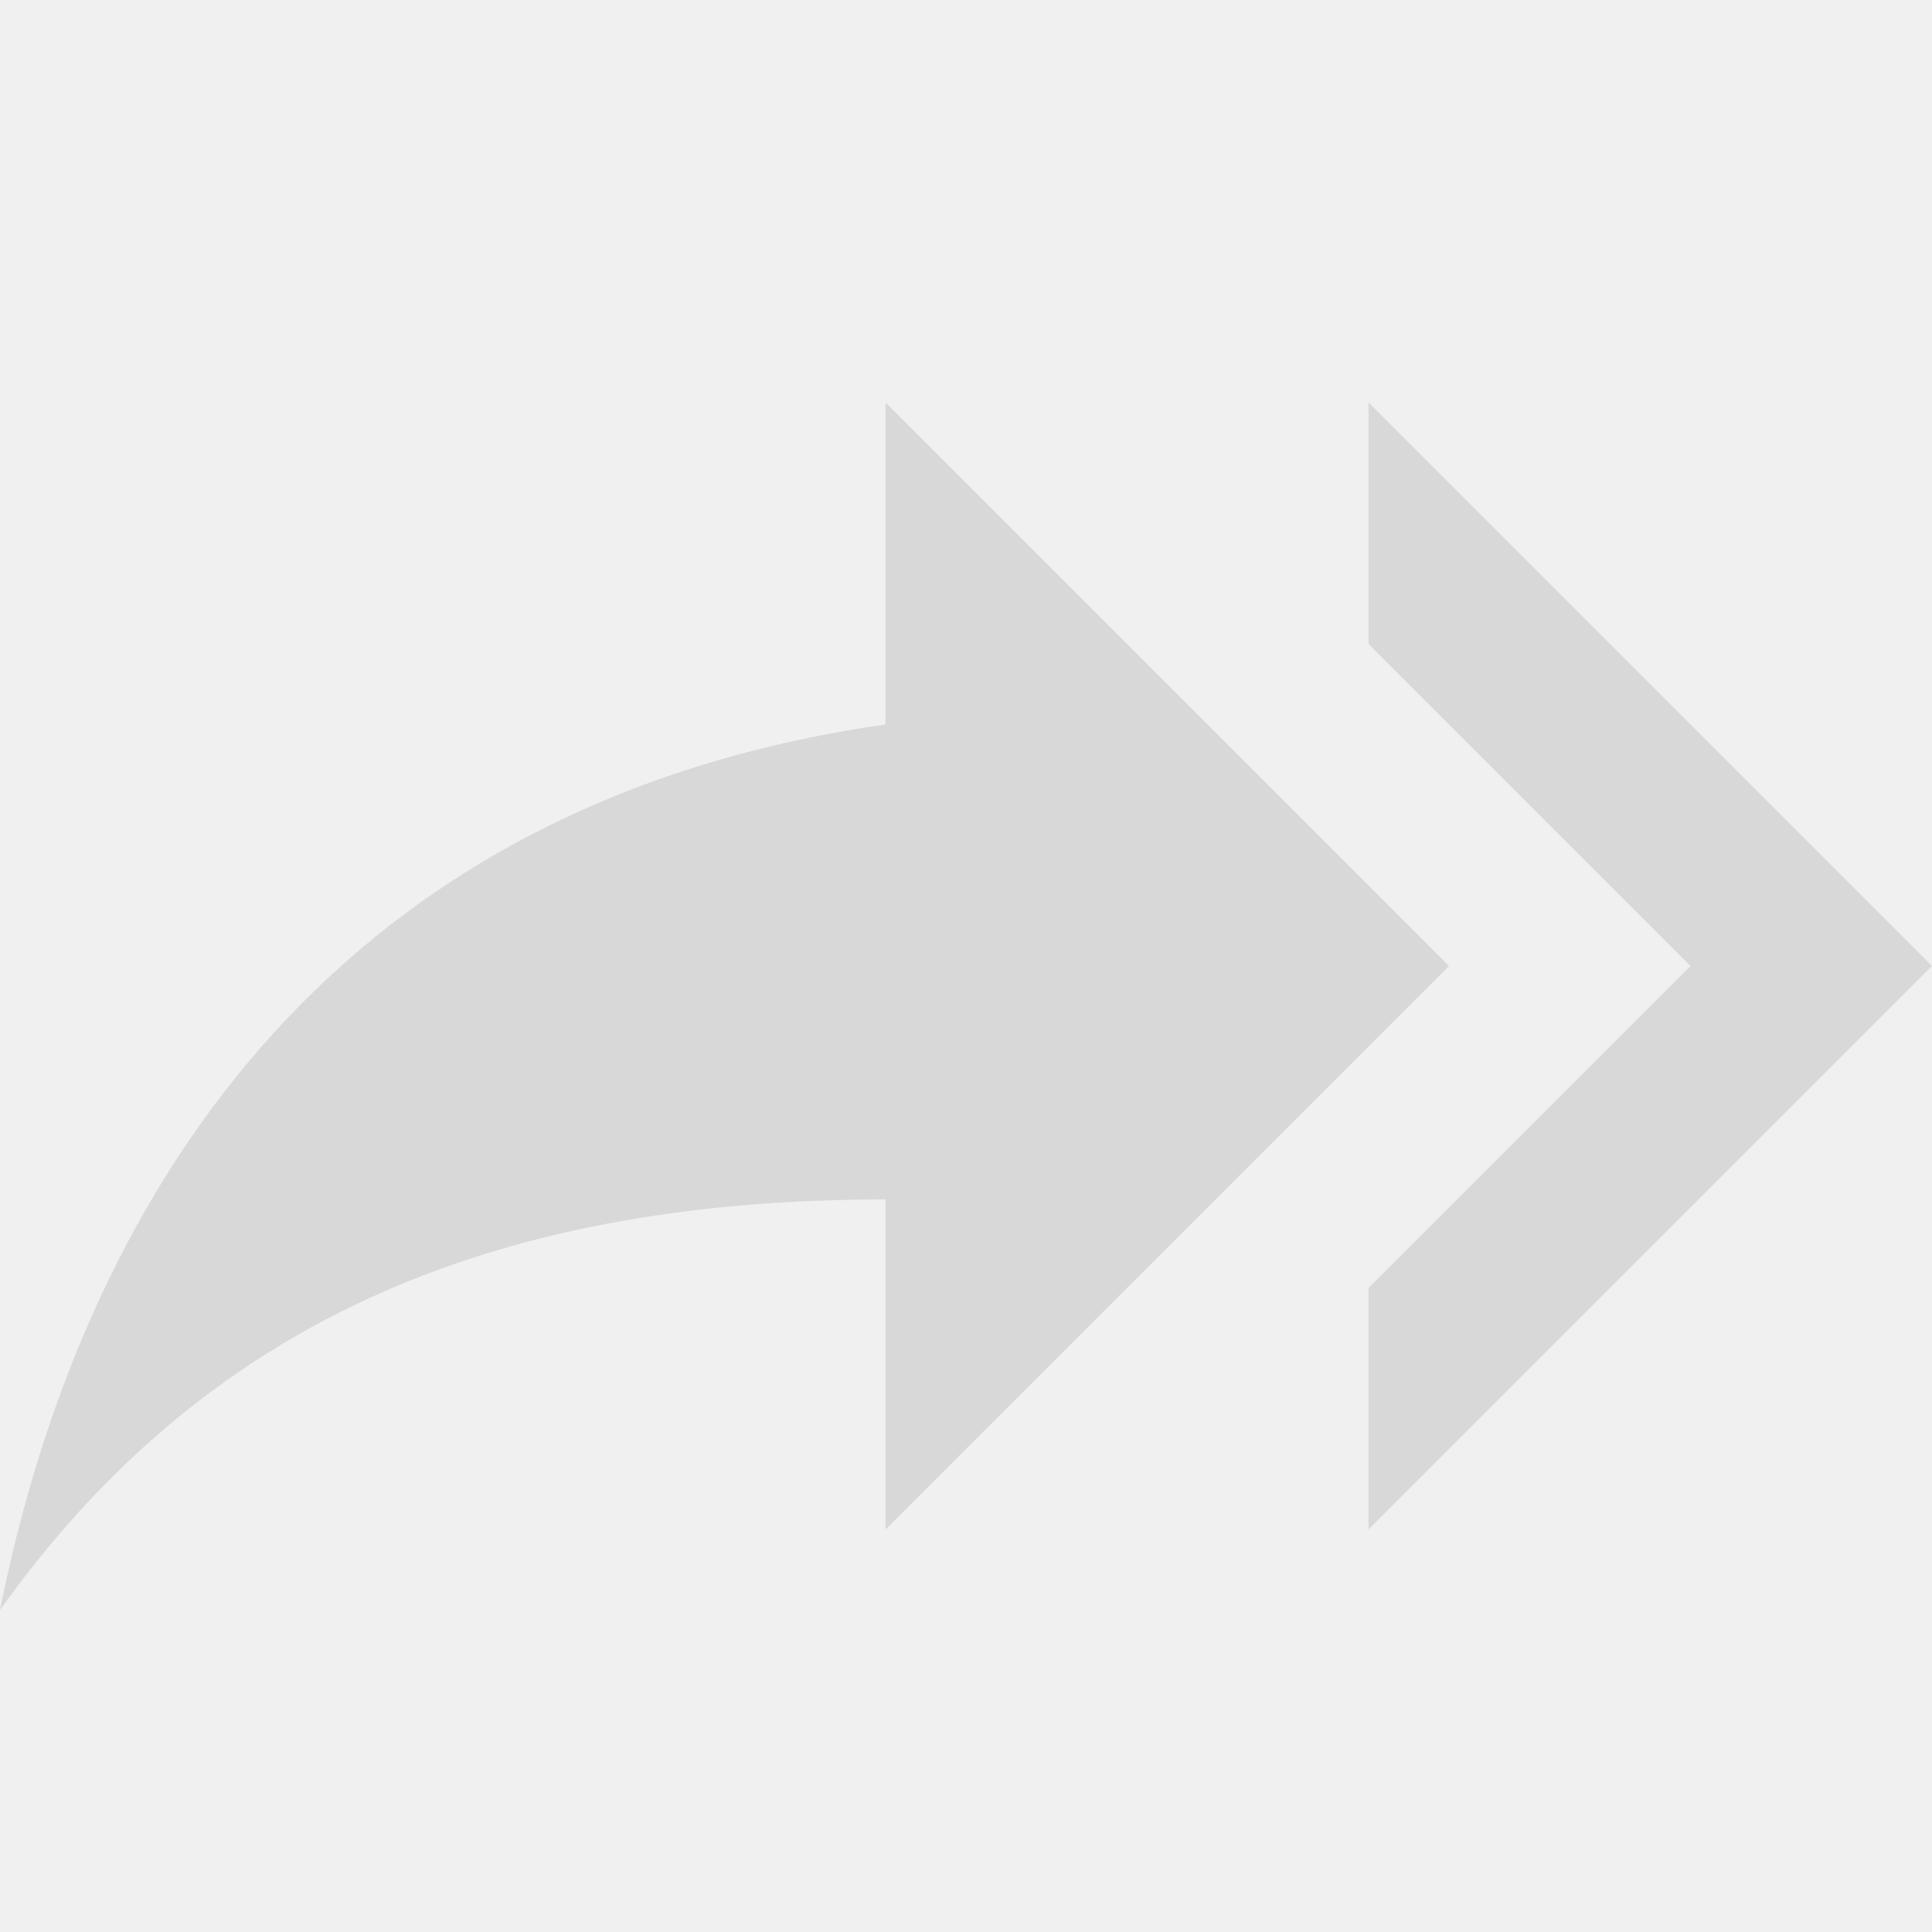
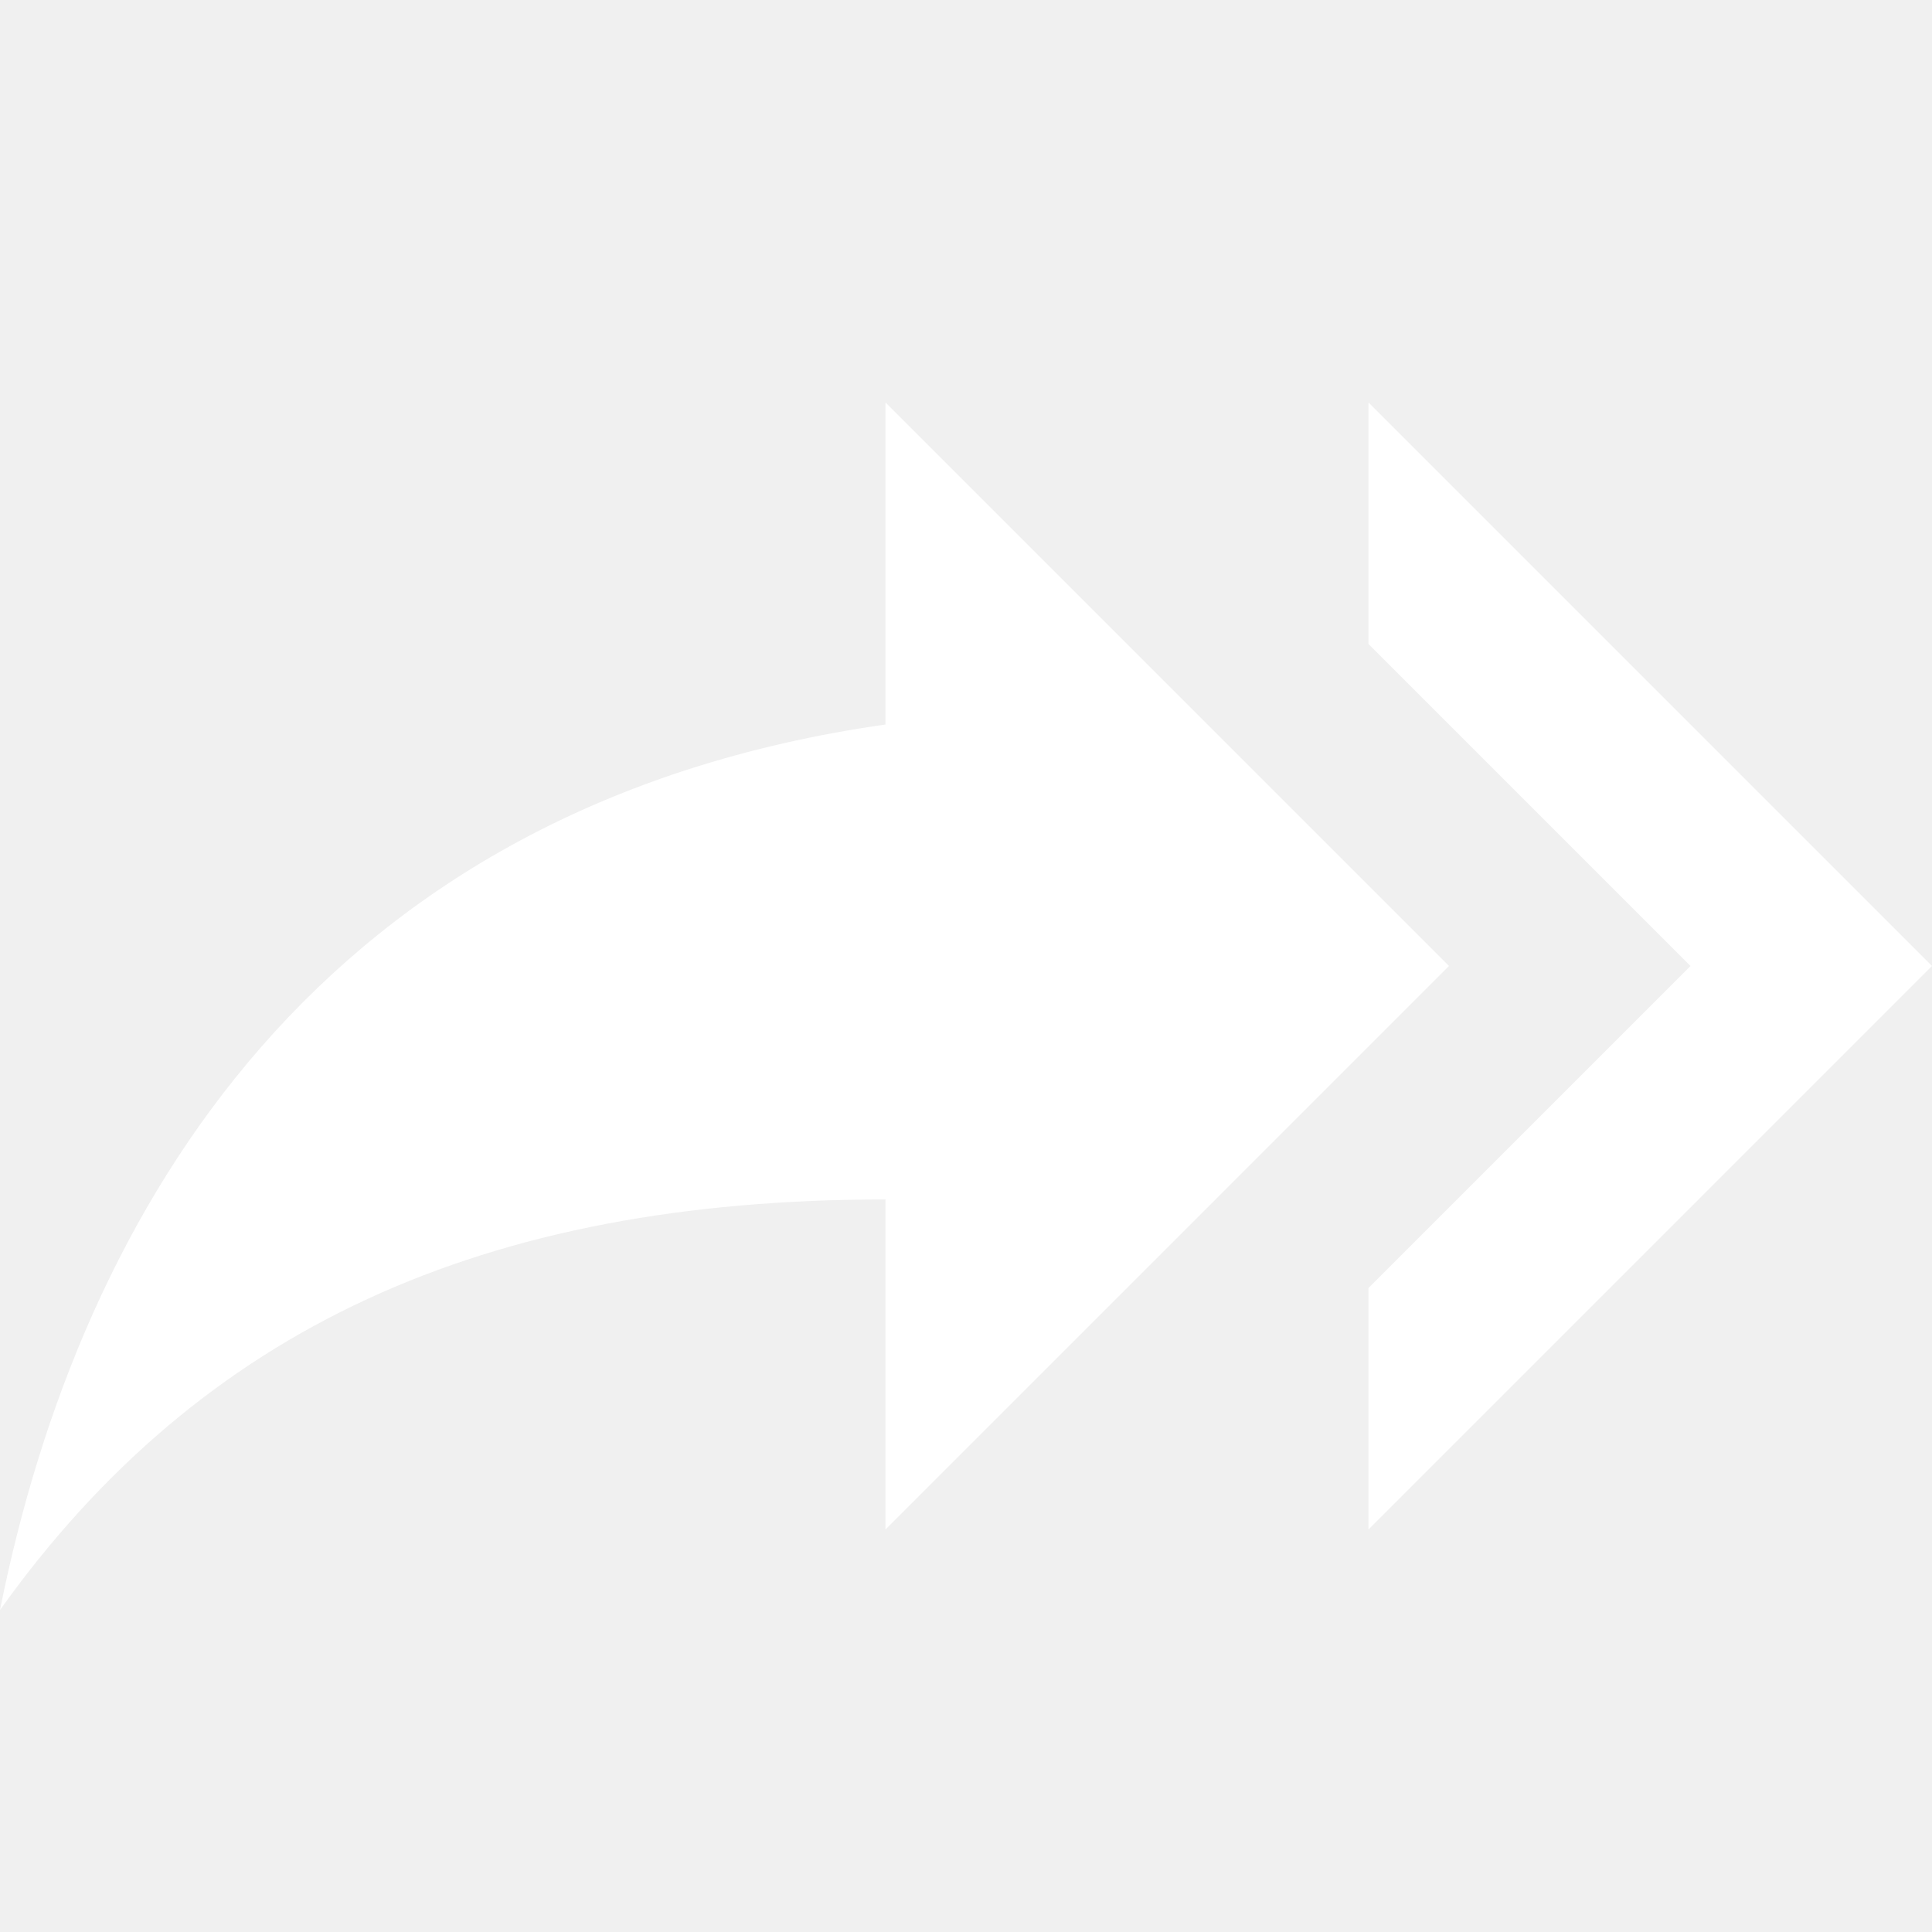
<svg xmlns="http://www.w3.org/2000/svg" width="24" height="24" viewBox="0 0 24 24" fill="none">
  <g clip-path="url(#clip0_2824_8232)">
-     <path d="M17 8V5L24 12L17 19V16L21 12L17 8ZM11 9V5L18 12L11 19V14.9C6 14.9 2.5 16.5 0 20C1 15 4 10 11 9Z" fill="#D9D8D8" />
+     <path d="M17 8V5L24 12L17 19V16L21 12L17 8ZM11 9V5L18 12L11 19V14.9C6 14.9 2.5 16.5 0 20C1 15 4 10 11 9Z" fill="#FFFFFF" />
  </g>
  <defs>
    <clipPath id="clip0_2824_8232">
      <rect width="24" height="24" fill="white" transform="matrix(-1 0 0 1 24 0)" />
    </clipPath>
  </defs>
</svg>
